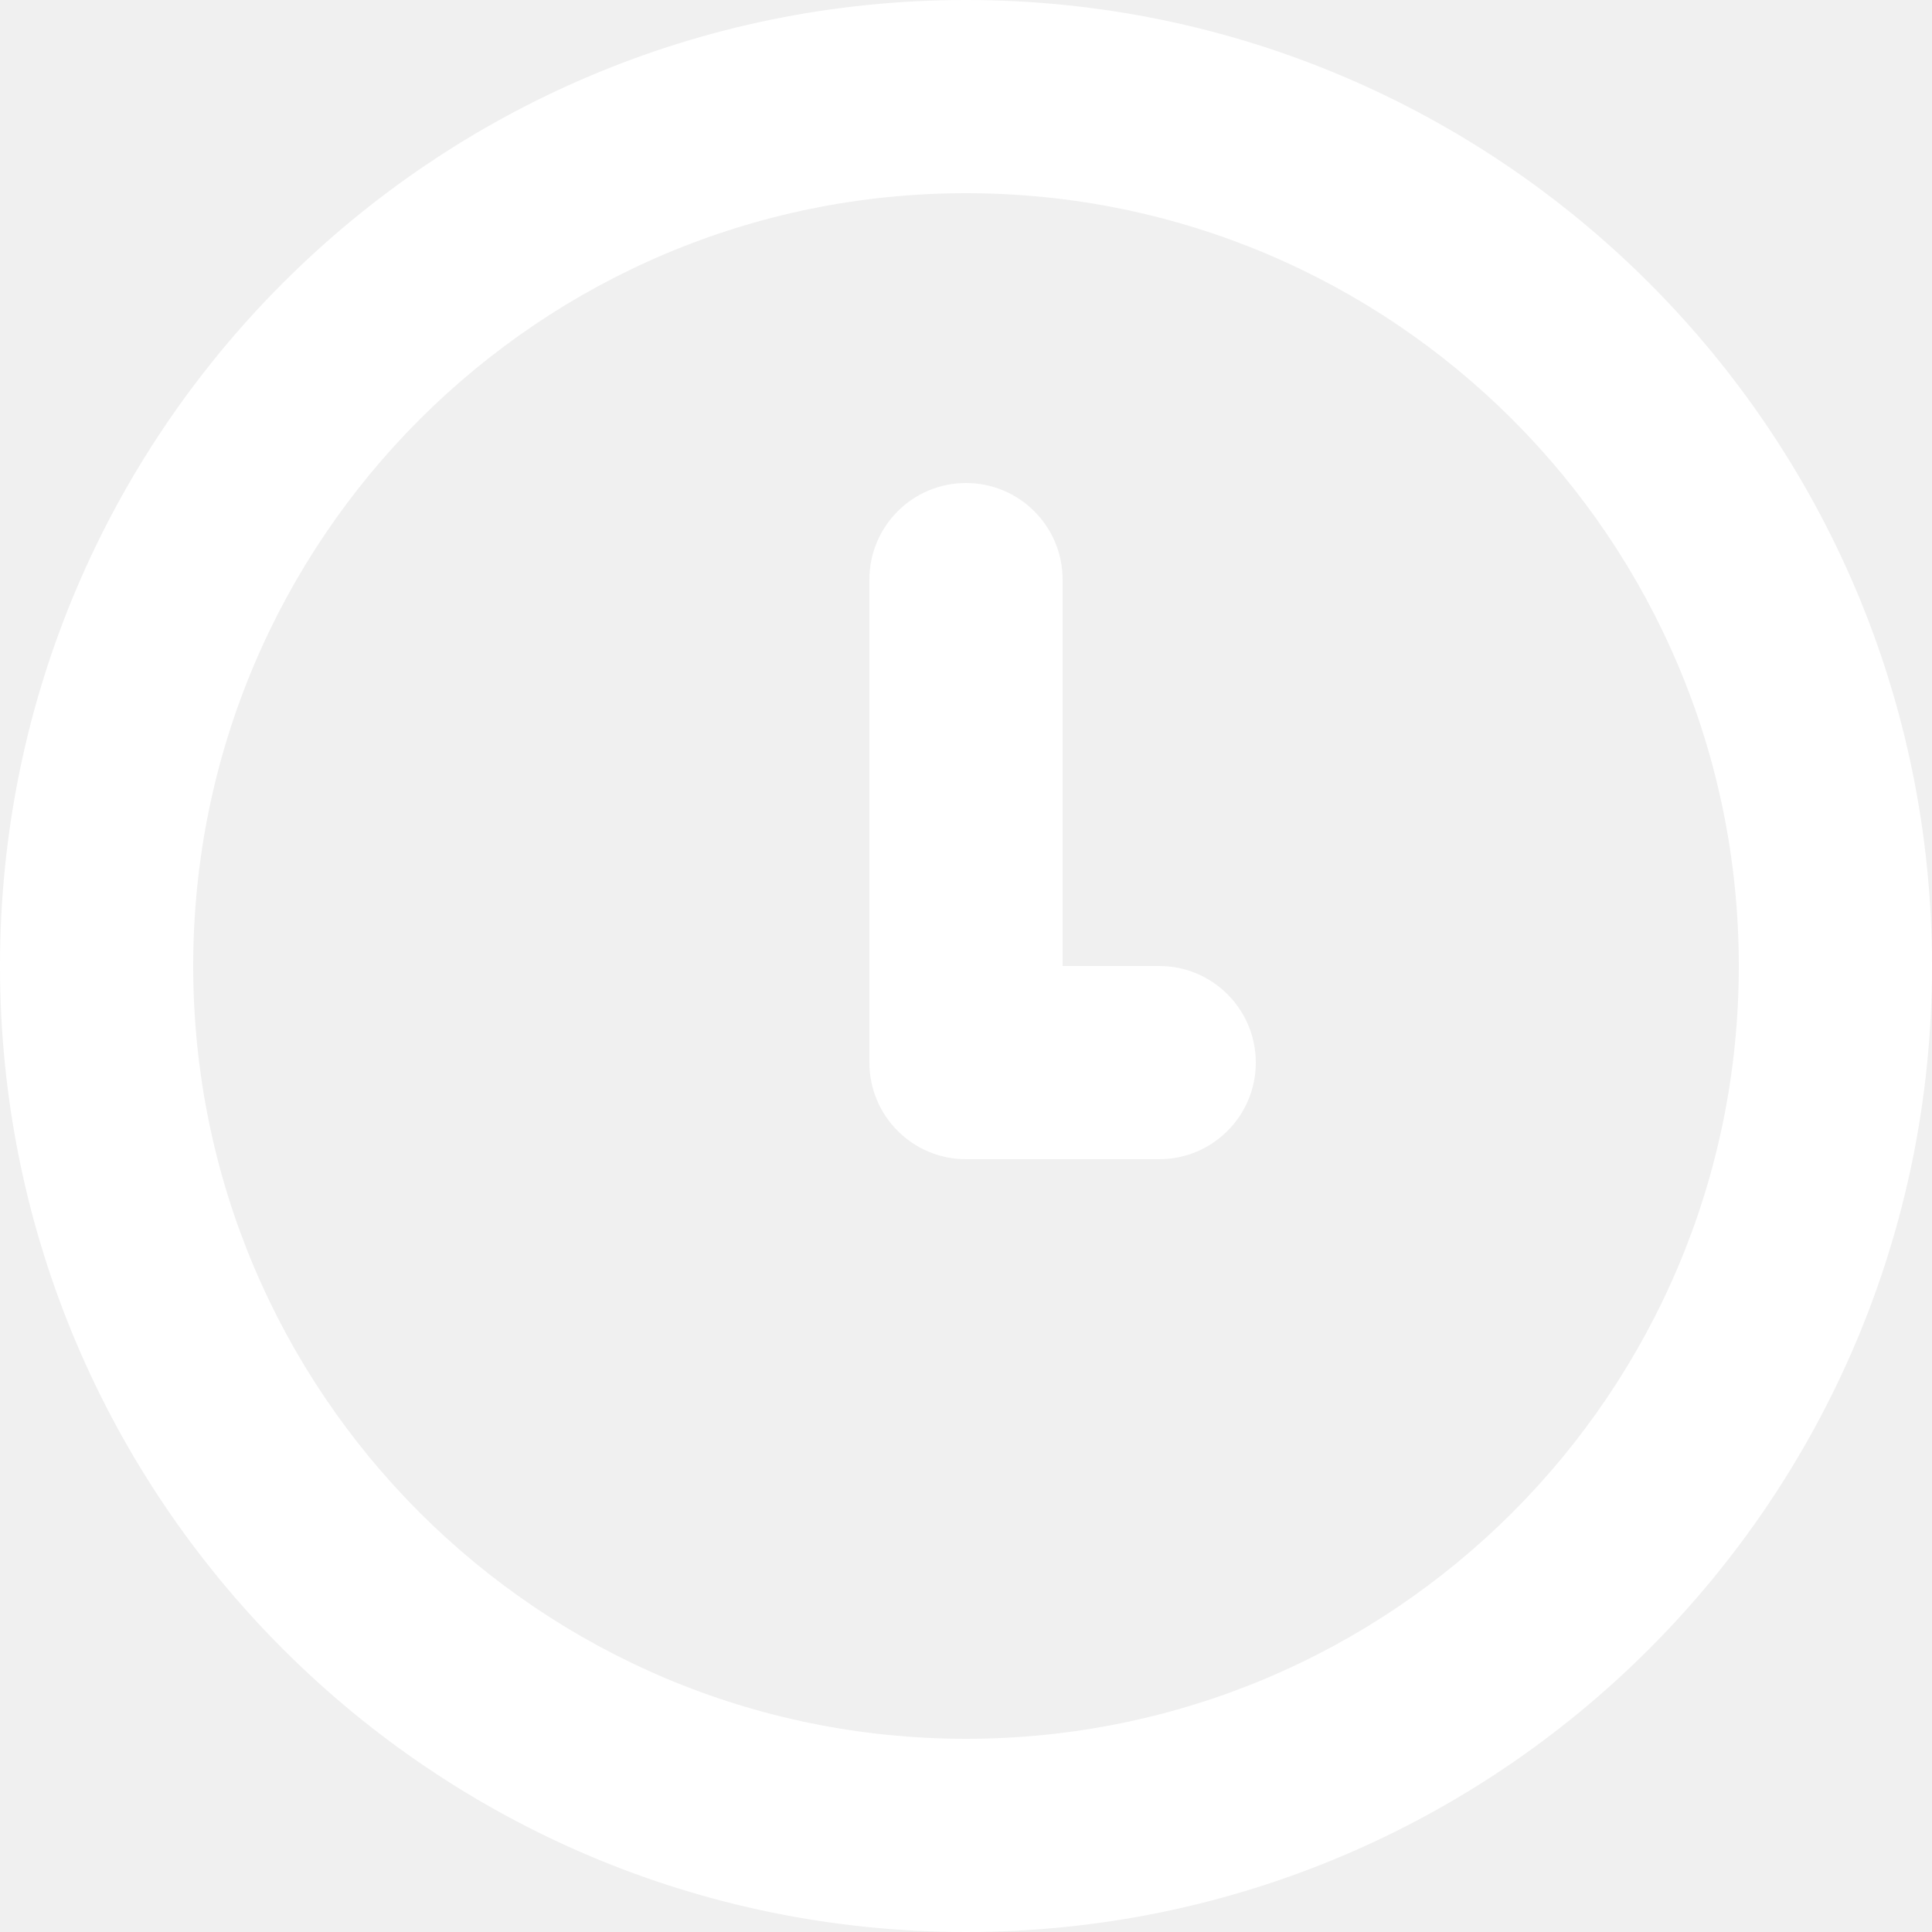
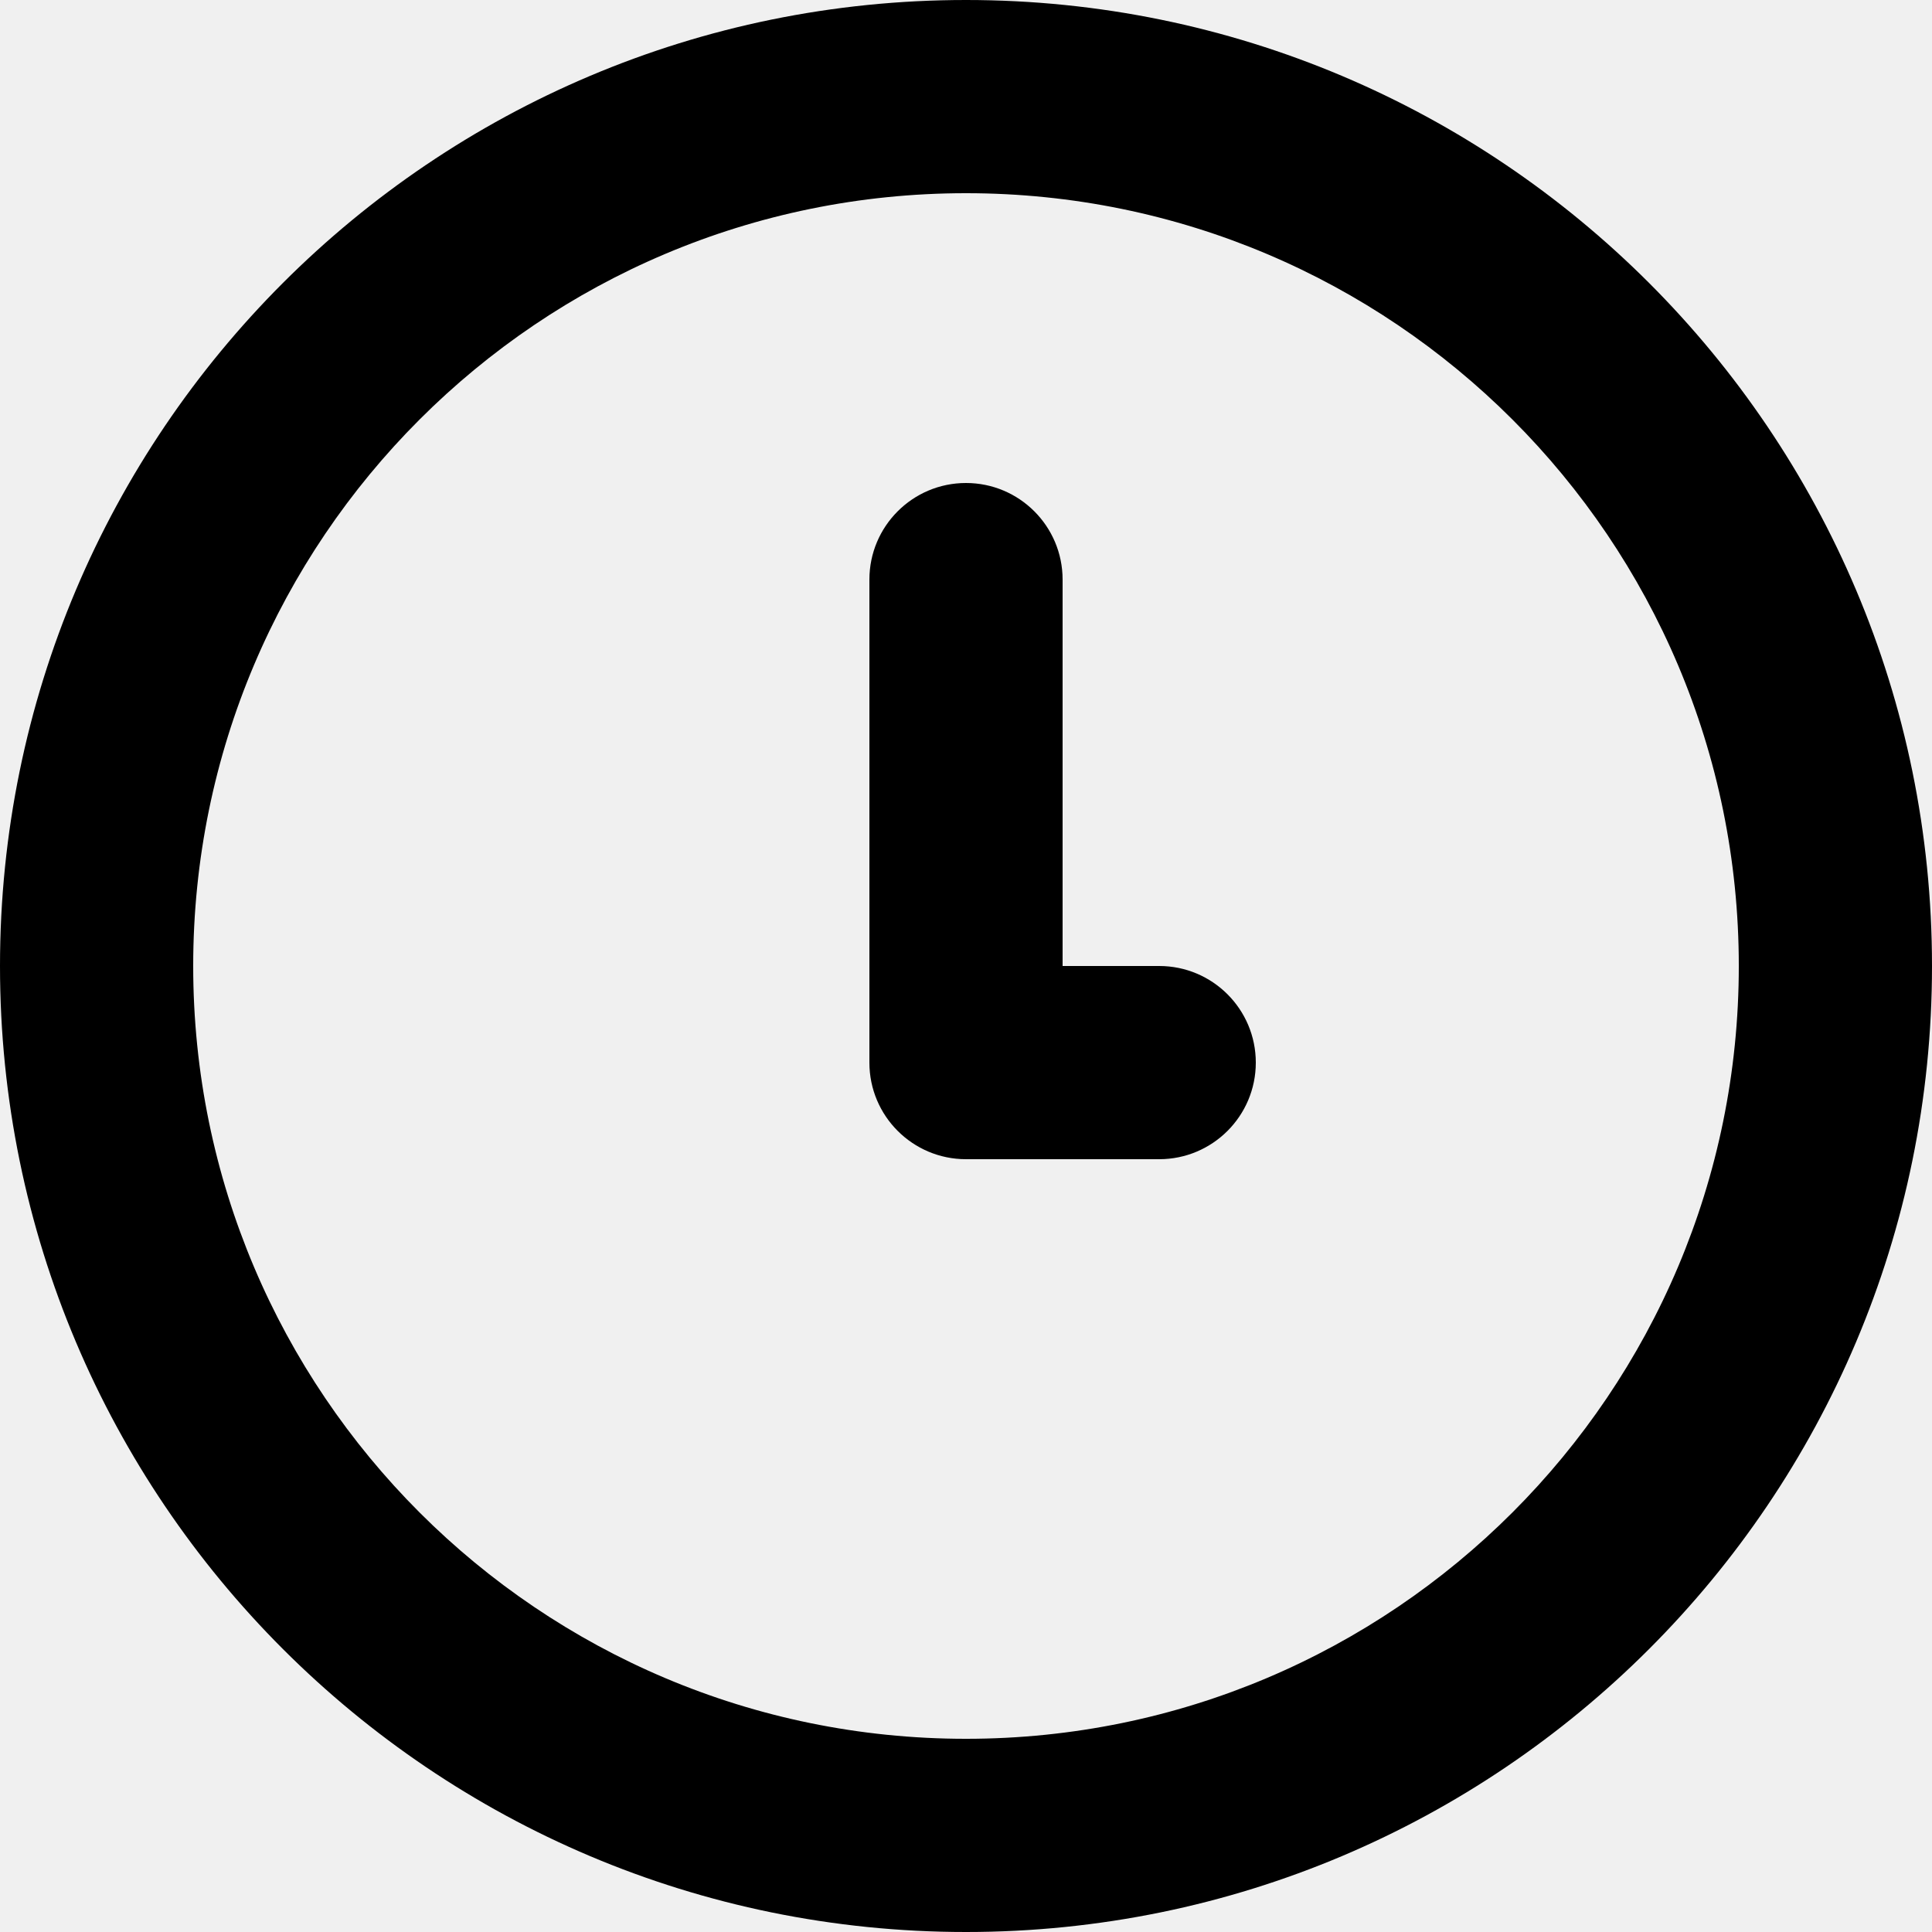
<svg xmlns="http://www.w3.org/2000/svg" width="10" height="10" viewBox="0 0 10 10" fill="none">
-   <path fill-rule="evenodd" clip-rule="evenodd" d="M5 9a4 4 0 100-8 4 4 0 000 8zm0 1A5 5 0 105 0a5 5 0 000 10zm0-7.5a.5.5 0 01.5.5v2H6a.5.5 0 010 1H5a.5.5 0 01-.5-.5V3a.5.5 0 01.5-.5z" fill="#fff" />
+   <path fill-rule="evenodd" clip-rule="evenodd" d="M5 9a4 4 0 100-8 4 4 0 000 8zm0 1A5 5 0 105 0a5 5 0 000 10zm0-7.5a.5.5 0 01.5.5v2H6a.5.5 0 010 1H5a.5.5 0 01-.5-.5V3a.5.5 0 01.5-.5z" fill="currentColor" />
</svg>
